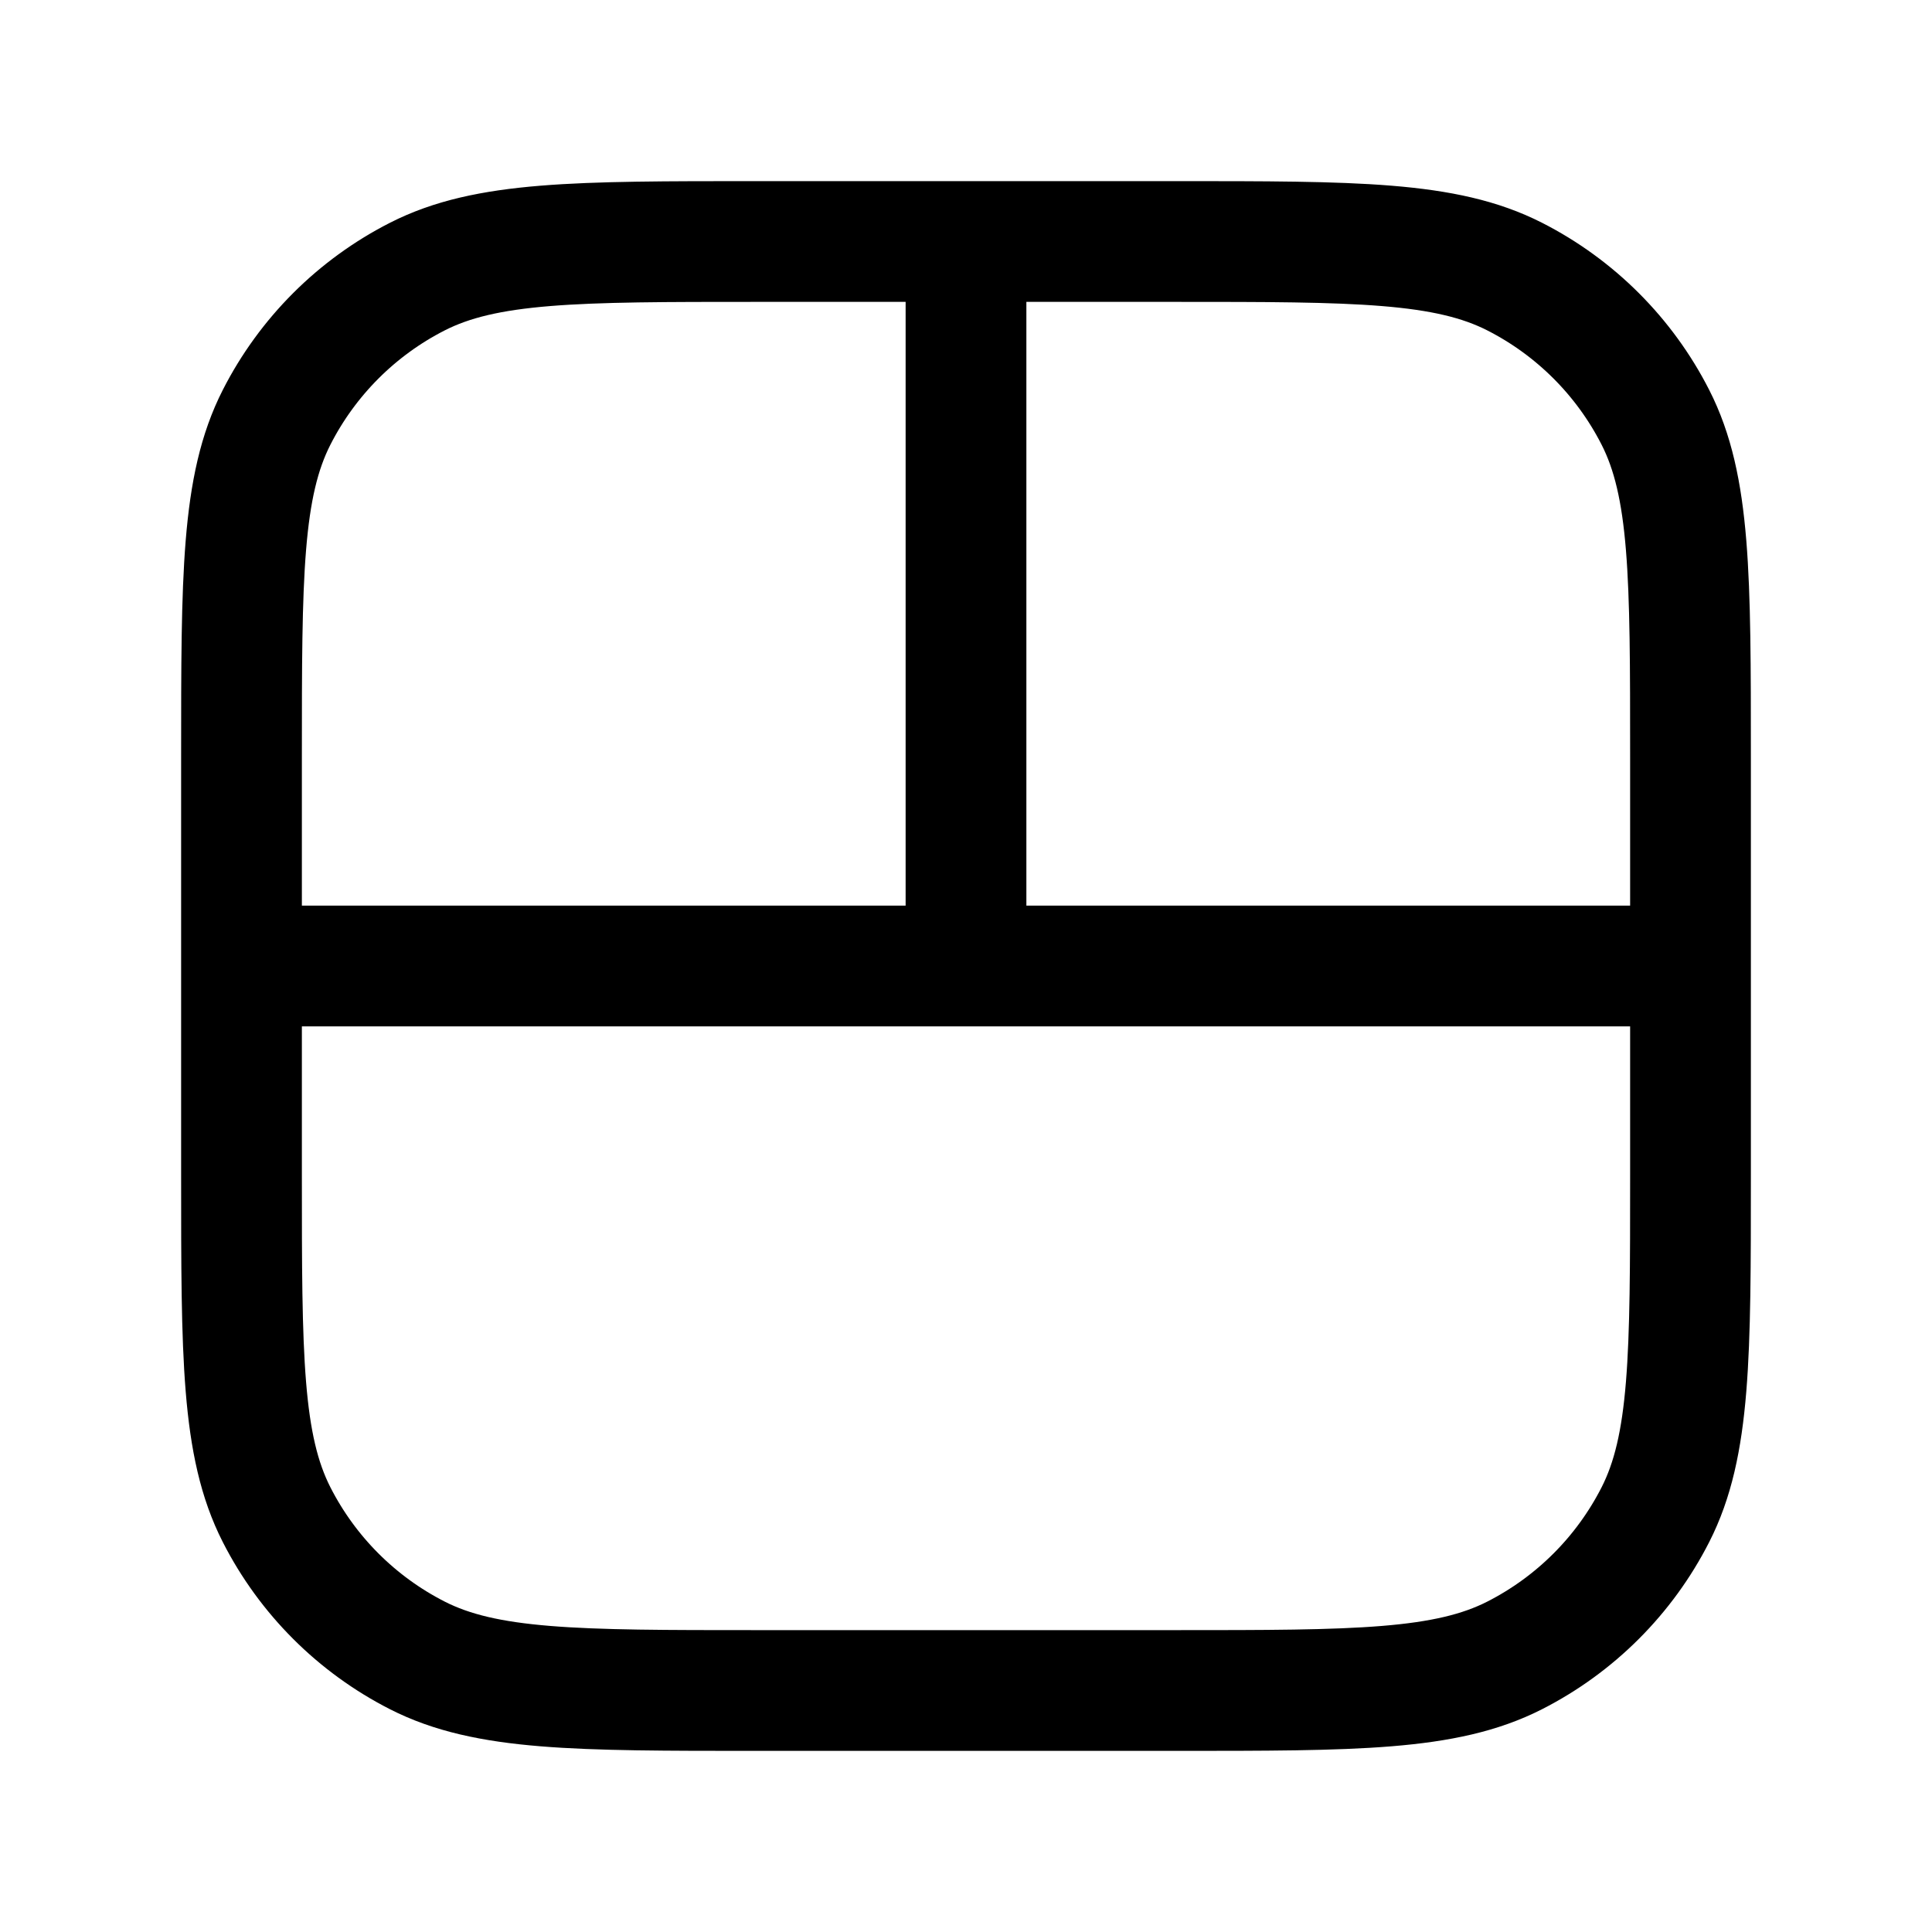
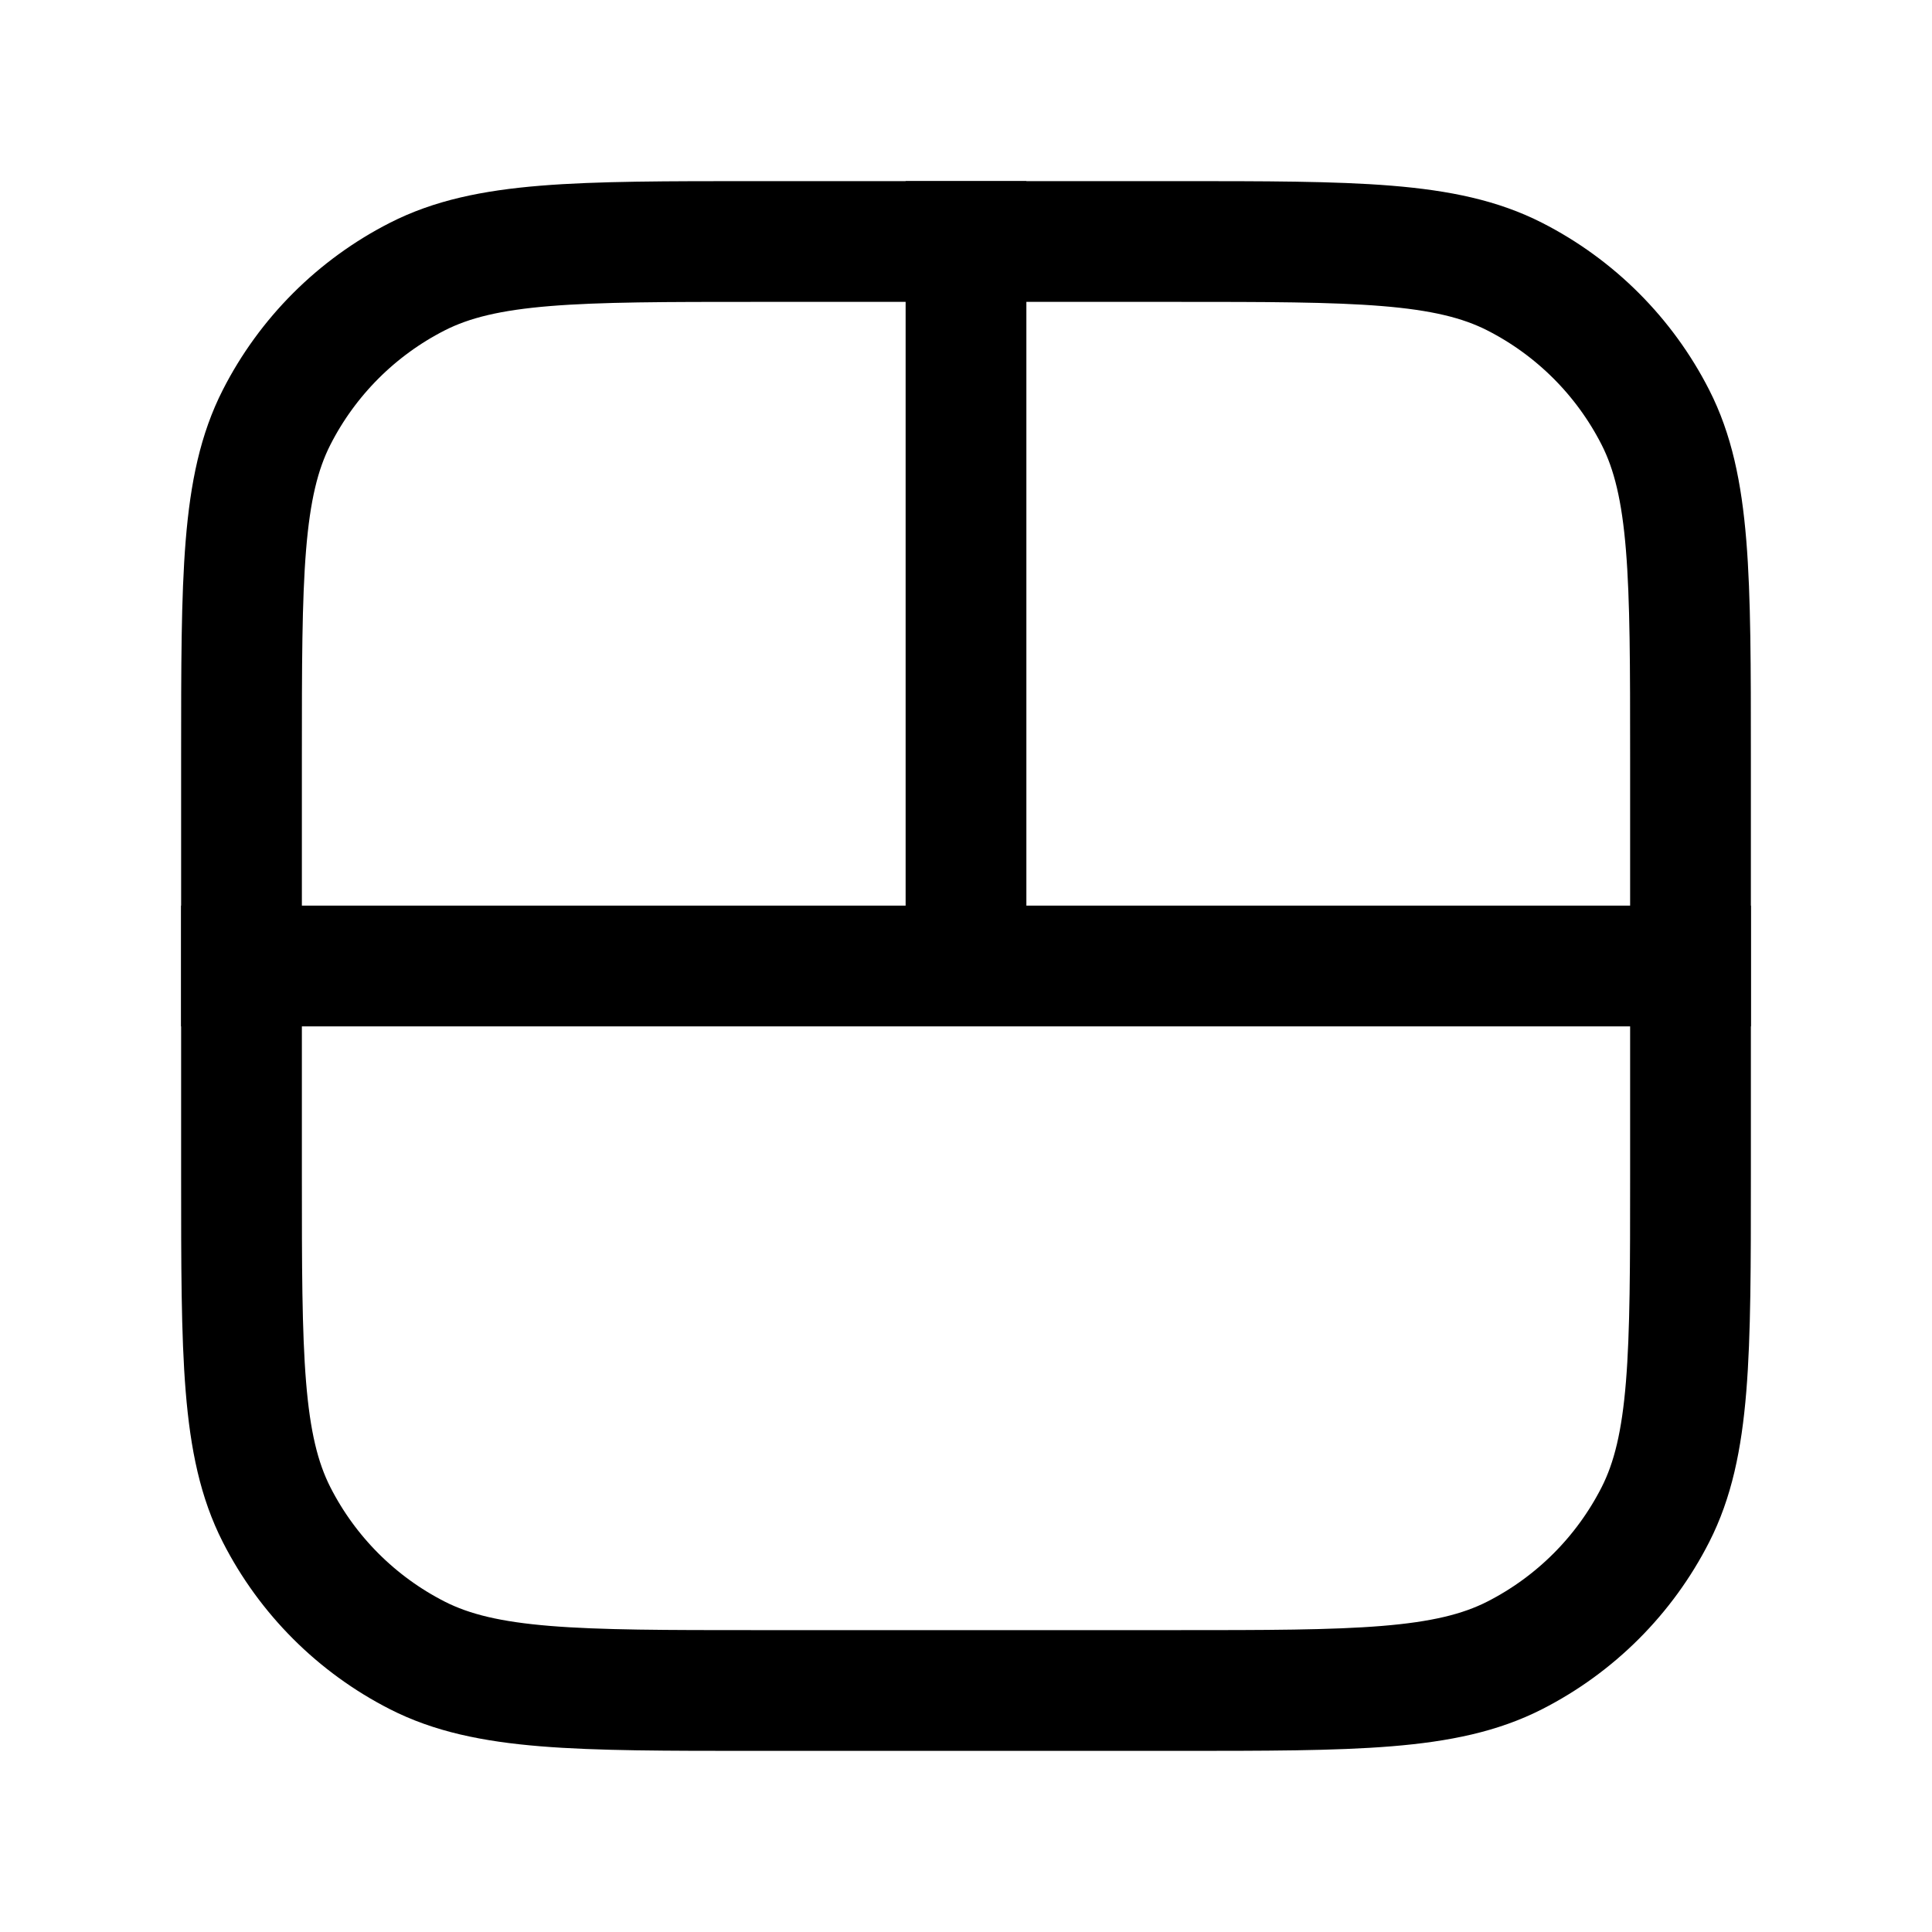
<svg xmlns="http://www.w3.org/2000/svg" width="24" height="24" fill="none" viewBox="0 0 24 24" stroke-width="1.5" stroke="currentColor" stroke-linecap="round" stroke-linejoin="round">
-   <path d="M3 12h18m-9-9v9M3 9.4c0-2.24 0-3.36.436-4.216a4 4 0 0 1 1.748-1.748C6.04 3 7.16 3 9.4 3h5.2c2.24 0 3.36 0 4.216.436a4 4 0 0 1 1.748 1.748C21 6.04 21 7.16 21 9.4v5.2c0 2.24 0 3.36-.436 4.216a4 4 0 0 1-1.748 1.748C17.96 21 16.84 21 14.6 21H9.4c-2.24 0-3.36 0-4.216-.436a4 4 0 0 1-1.748-1.748C3 17.96 3 16.84 3 14.6z" />
+   <path d="M3 9.4c0-2.24 0-3.36.436-4.216a4 4 0 0 1 1.748-1.748C6.04 3 7.16 3 9.4 3h5.2c2.24 0 3.36 0 4.216.436a4 4 0 0 1 1.748 1.748C21 6.04 21 7.16 21 9.4v5.2c0 2.24 0 3.36-.436 4.216a4 4 0 0 1-1.748 1.748C17.96 21 16.84 21 14.6 21H9.4c-2.24 0-3.36 0-4.216-.436a4 4 0 0 1-1.748-1.748C3 17.96 3 16.84 3 14.6z" />
+   <path stroke-linecap="square" d="M3 12h18m-9-9v9" />
</svg>
